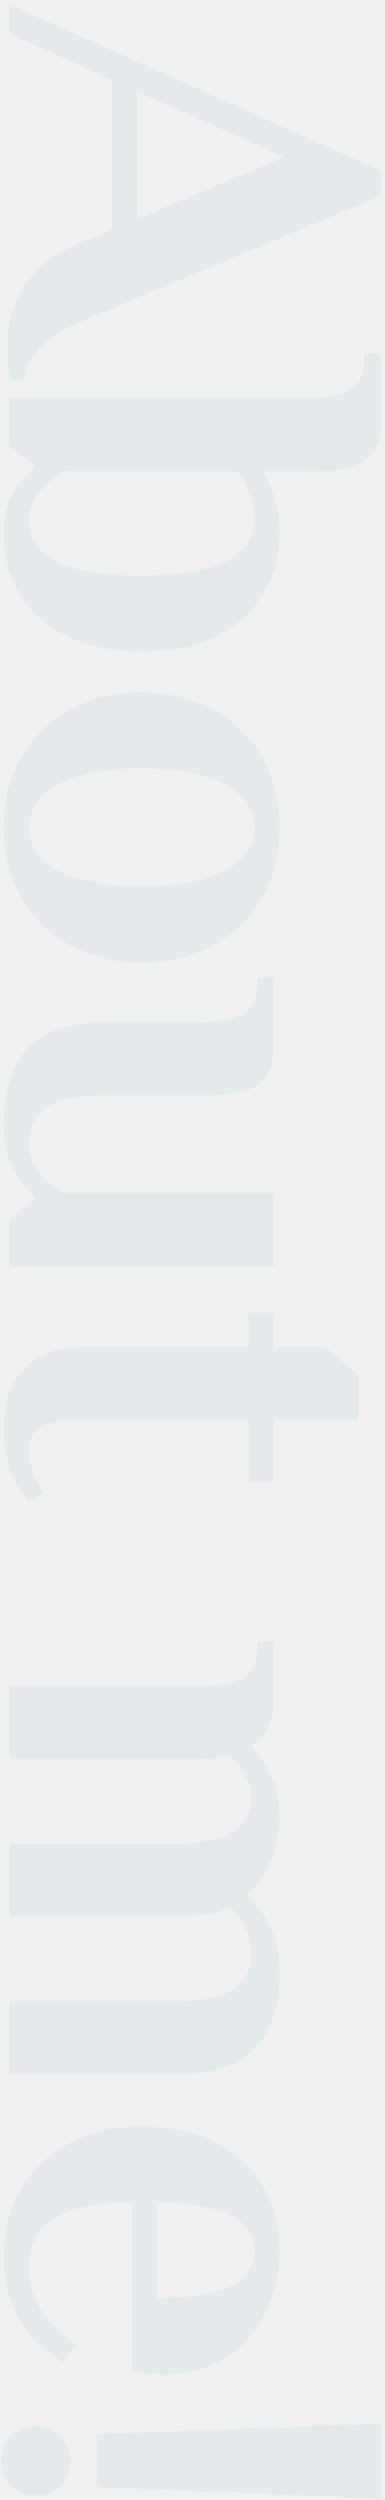
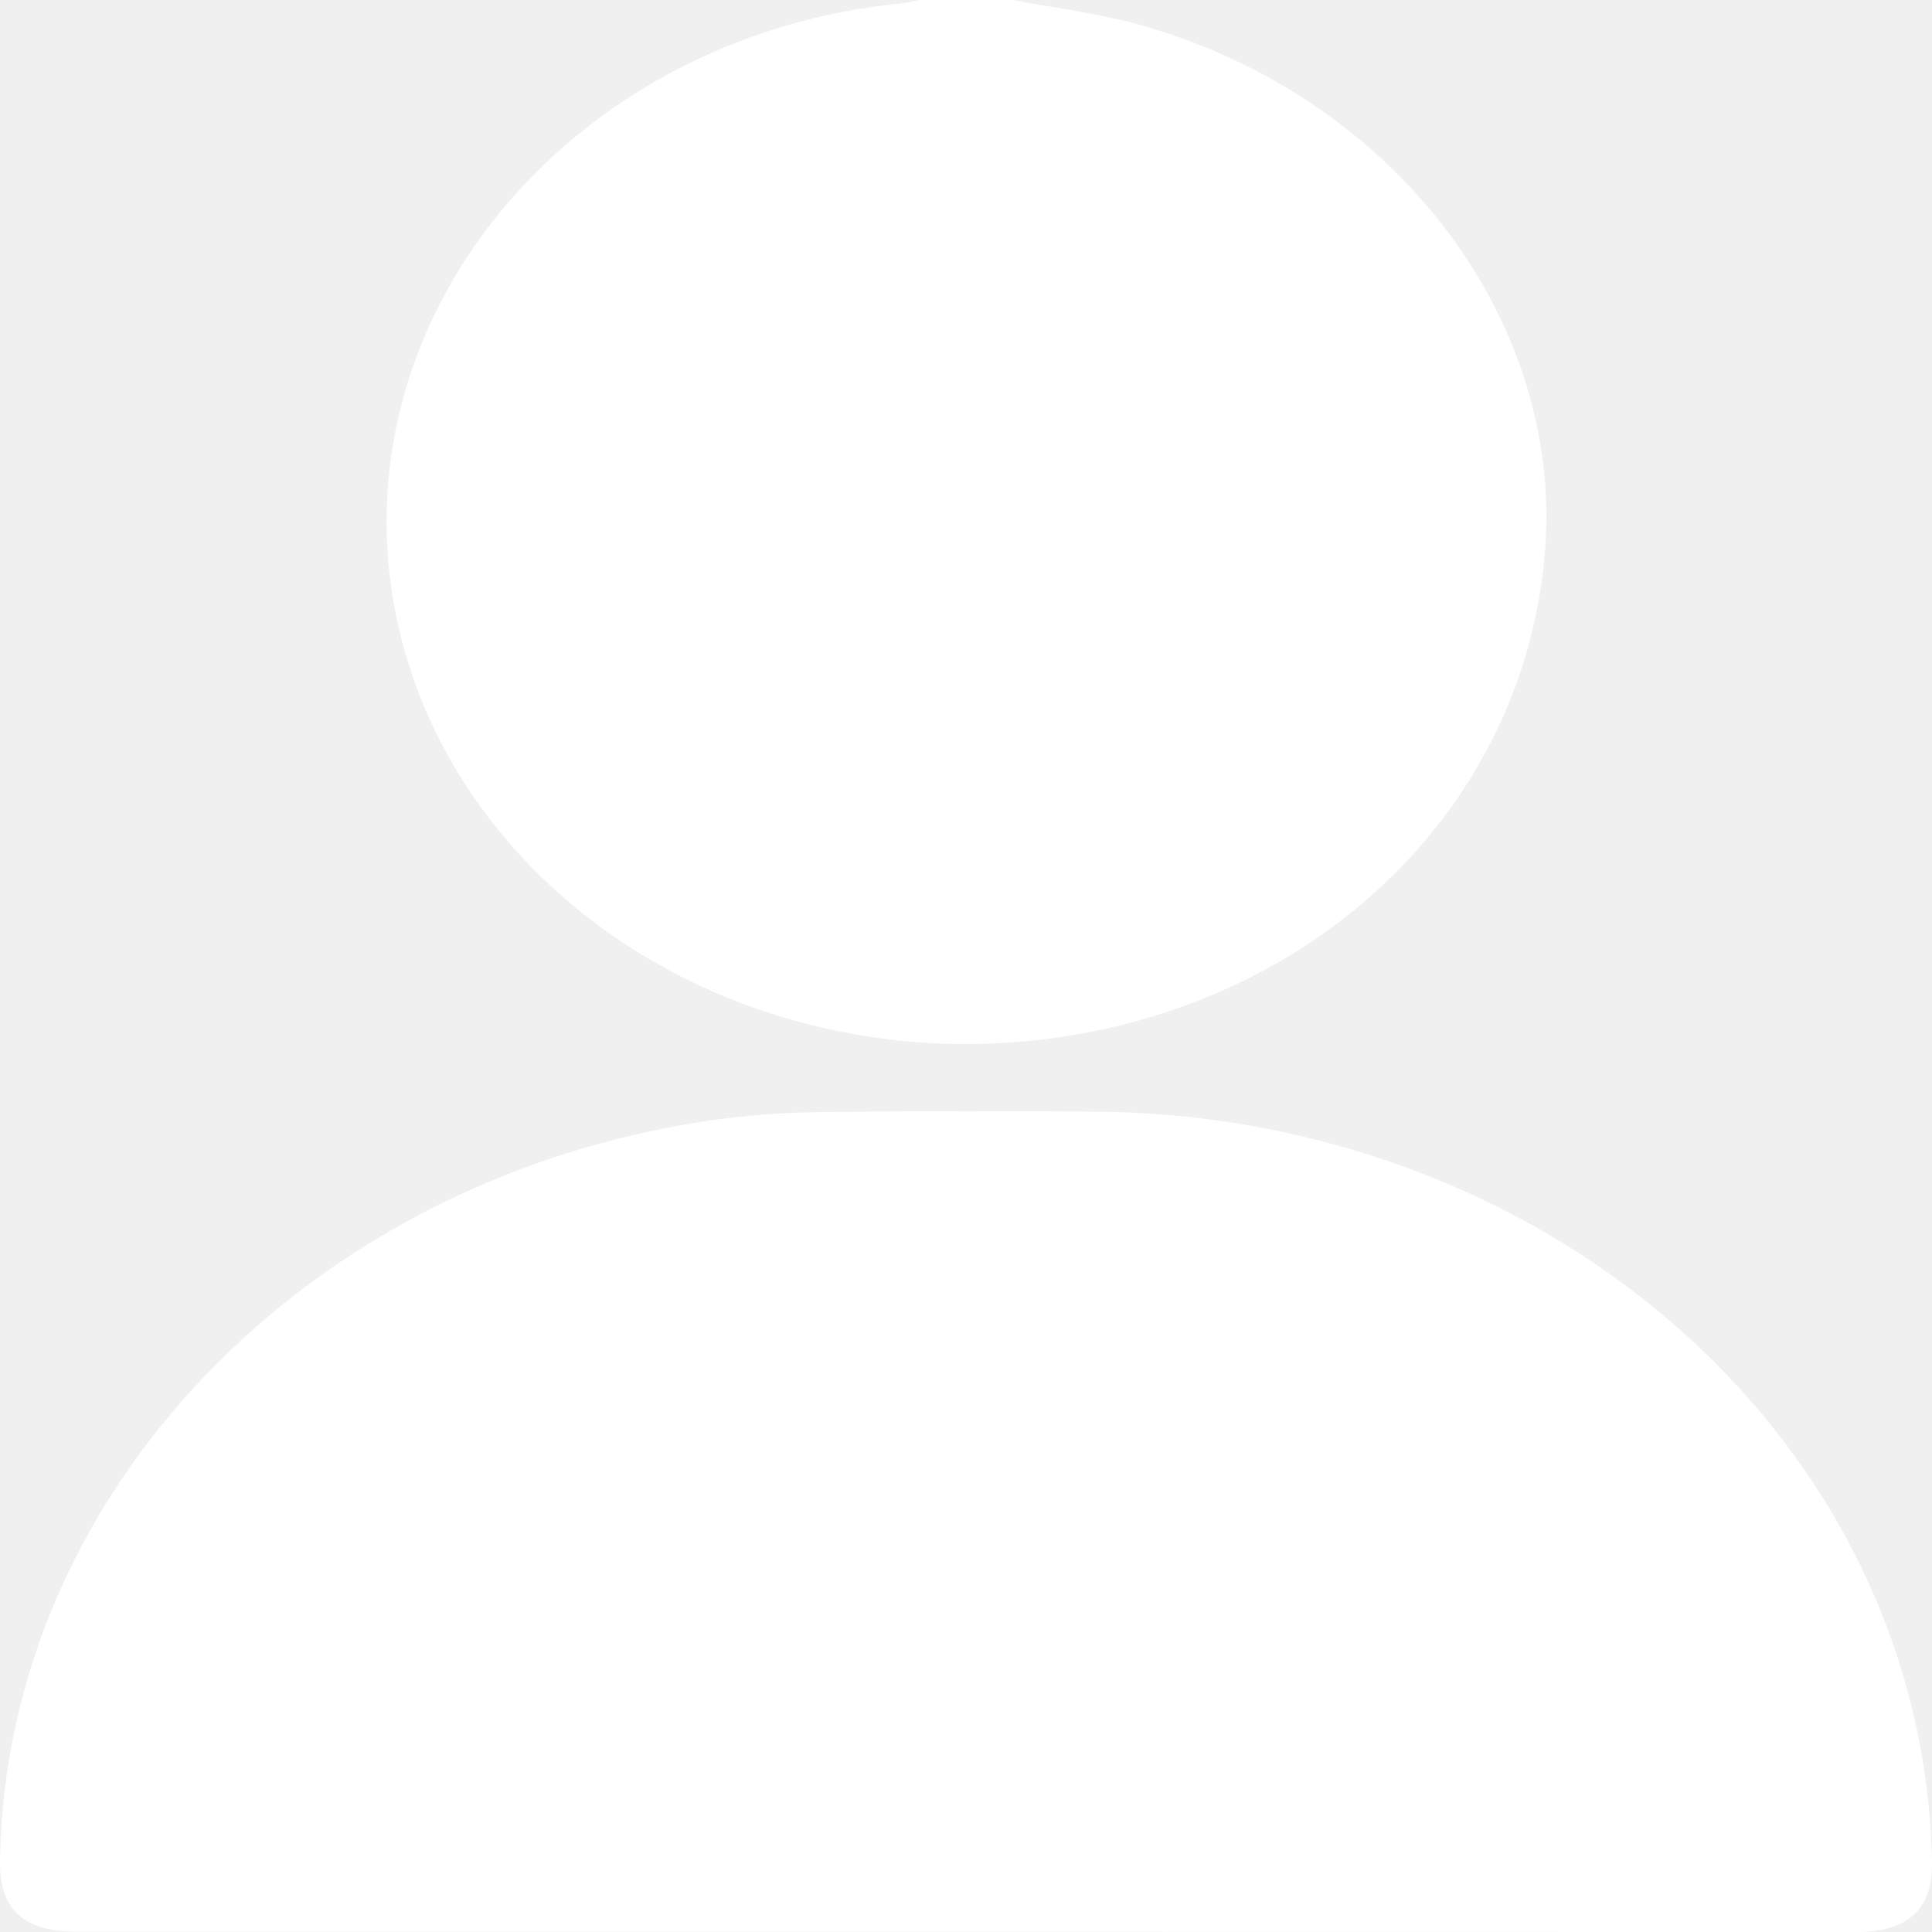
- <svg xmlns="http://www.w3.org/2000/svg" width="82" height="533" viewBox="0 0 82 533" fill="none">
-   <path d="M17.12 68.64C13.6 70.08 10.8 71.84 8.72 73.92C6.64 76 5.44 78.4 5.12 81.12L2.12 81.12C1.96 80.48 1.84 79.56 1.76 78.36C1.6 77.24 1.52 76.24 1.52 75.36C1.52 73.44 1.68 71.36 2 69.12C2.4 66.96 3.12 64.8 4.16 62.64C5.28 60.56 6.84 58.56 8.84 56.64C10.92 54.8 13.68 53.16 17.12 51.72L23.84 48.96L23.84 17.04L2 7.2L2 0.96L81.2 36.36L81.2 41.76L17.12 68.64ZM29.24 19.56L29.24 46.68L60.56 33.48L29.24 19.56ZM14 100.495C12.48 101.215 11.16 102.095 10.04 103.135C9.08 104.015 8.2 105.135 7.4 106.495C6.6 107.855 6.2 109.455 6.2 111.295C6.2 113.375 6.8 115.135 8 116.575C9.2 118.015 10.88 119.175 13.04 120.055C15.2 121.015 17.72 121.695 20.6 122.095C23.56 122.495 26.76 122.695 30.2 122.695C33.64 122.695 36.8 122.495 39.68 122.095C42.64 121.695 45.2 121.015 47.36 120.055C49.52 119.095 51.2 117.855 52.4 116.335C53.6 114.815 54.2 112.935 54.2 110.695C54.2 109.175 54 107.775 53.6 106.495C53.2 105.295 52.8 104.255 52.4 103.375C51.84 102.335 51.24 101.375 50.6 100.495L14 100.495ZM65.6 84.895C69.2 84.895 72.08 84.375 74.24 83.335C76.48 82.375 77.6 80.095 77.6 76.495L77.6 75.295L81.2 75.295L81.2 89.695C81.2 91.775 80.92 93.495 80.36 94.855C79.88 96.295 79.04 97.415 77.84 98.215C76.64 99.095 75.04 99.695 73.04 100.015C71.04 100.335 68.56 100.495 65.6 100.495L56 100.495C56.64 101.455 57.24 102.575 57.8 103.855C58.2 104.975 58.6 106.295 59 107.815C59.4 109.335 59.6 111.095 59.6 113.095C59.6 117.415 58.84 121.175 57.32 124.375C55.8 127.655 53.72 130.375 51.08 132.535C48.44 134.695 45.32 136.295 41.72 137.335C38.12 138.375 34.28 138.895 30.2 138.895C26.12 138.895 22.28 138.375 18.68 137.335C15.08 136.295 11.96 134.695 9.32 132.535C6.68 130.455 4.6 127.815 3.08 124.615C1.56 121.495 0.8 117.855 0.8 113.695C0.8 111.295 1.12 109.215 1.76 107.455C2.4 105.695 3.16 104.255 4.04 103.135C5 101.775 6.12 100.695 7.4 99.895L7.4 99.295L2 95.095L2 84.895L65.6 84.895ZM30.2 189.04C33.64 189.04 36.8 188.76 39.68 188.2C42.64 187.72 45.2 186.96 47.36 185.92C49.52 184.88 51.2 183.56 52.4 181.96C53.6 180.36 54.2 178.52 54.2 176.44C54.2 174.36 53.6 172.52 52.4 170.92C51.2 169.32 49.52 168 47.36 166.96C45.2 165.92 42.64 165.12 39.68 164.56C36.8 164.08 33.64 163.84 30.2 163.84C26.76 163.84 23.56 164.08 20.6 164.56C17.72 165.12 15.2 165.92 13.04 166.96C10.88 168 9.2 169.32 8 170.92C6.8 172.52 6.2 174.36 6.2 176.44C6.2 178.52 6.8 180.36 8 181.96C9.2 183.56 10.88 184.88 13.04 185.92C15.2 186.96 17.72 187.72 20.6 188.2C23.56 188.76 26.76 189.04 30.2 189.04ZM30.2 147.64C34.28 147.64 38.12 148.28 41.72 149.56C45.32 150.92 48.44 152.84 51.08 155.32C53.72 157.8 55.8 160.8 57.32 164.32C58.84 167.92 59.6 171.96 59.6 176.44C59.6 180.92 58.84 184.92 57.32 188.44C55.8 192.04 53.72 195.08 51.08 197.56C48.44 200.04 45.32 201.92 41.72 203.2C38.12 204.56 34.28 205.24 30.2 205.24C26.12 205.24 22.28 204.56 18.68 203.2C15.08 201.92 11.96 200.04 9.32 197.56C6.68 195.08 4.6 192.04 3.08 188.44C1.56 184.92 0.8 180.92 0.8 176.44C0.8 171.96 1.56 167.92 3.08 164.32C4.6 160.8 6.68 157.8 9.32 155.32C11.96 152.84 15.08 150.92 18.68 149.56C22.28 148.28 26.12 147.64 30.2 147.64ZM42.8 217.931C46.4 217.931 49.28 217.411 51.44 216.371C53.68 215.411 54.8 213.131 54.8 209.531L54.8 208.331L58.4 208.331L58.4 222.731C58.4 224.811 58.12 226.531 57.56 227.891C57.08 229.331 56.24 230.451 55.04 231.251C53.84 232.131 52.24 232.731 50.24 233.051C48.24 233.371 45.76 233.531 42.8 233.531L22.76 233.531C16.6 233.531 12.28 234.411 9.8 236.171C7.4 237.931 6.2 240.451 6.2 243.731C6.2 245.571 6.6 247.131 7.4 248.411C8.2 249.771 9.08 250.891 10.04 251.771C11.16 252.811 12.48 253.731 14 254.531L58.4 254.531L58.4 270.131L2 270.131L2 259.931L7.4 255.731L7.4 255.131C6.12 253.931 5 252.611 4.04 251.171C3.16 249.891 2.4 248.331 1.76 246.491C1.12 244.651 0.8 242.531 0.8 240.131C0.8 232.611 2.52 227.011 5.96 223.331C9.48 219.731 15.12 217.931 22.88 217.931L42.8 217.931ZM58.4 302.703L58.4 315.903L53 315.903L53 302.703L17.6 302.703C13.12 302.703 10.08 303.223 8.48 304.263C6.96 305.383 6.2 306.943 6.2 308.943C6.2 310.223 6.36 311.423 6.68 312.543C7 313.743 7.36 314.783 7.76 315.663C8.24 316.623 8.8 317.543 9.44 318.423L6.08 320.103C5.12 319.063 4.24 317.823 3.44 316.383C2.8 315.103 2.2 313.463 1.64 311.463C1.08 309.543 0.8 307.223 0.8 304.503C0.8 299.063 2.28 294.783 5.24 291.663C8.2 288.623 12.56 287.103 18.32 287.103L53 287.103L53 279.903L58.4 279.903L58.4 287.103L69.2 287.103L76.4 293.103L76.4 302.703L58.4 302.703ZM53.84 372.485C55.12 373.925 56.4 375.885 57.68 378.365C58.96 380.925 59.6 384.005 59.6 387.605C59.6 389.845 59.32 391.885 58.76 393.725C58.28 395.565 57.68 397.165 56.96 398.525C56.24 399.965 55.48 401.125 54.68 402.005C53.96 402.965 53.32 403.685 52.76 404.165C54.52 405.765 56.08 407.845 57.44 410.405C58.88 412.965 59.6 416.565 59.6 421.205C59.6 427.845 57.84 433.005 54.32 436.685C50.88 440.365 45.28 442.205 37.52 442.205L2 442.205L2 426.605L37.64 426.605C43.48 426.605 47.6 425.685 50 423.845C52.4 422.005 53.6 419.725 53.6 417.005C53.6 414.765 53.16 412.725 52.28 410.885C51.4 409.125 50.32 407.725 49.04 406.685C48.32 407.005 47.44 407.325 46.4 407.645C45.52 407.885 44.32 408.085 42.8 408.245C41.36 408.485 39.6 408.605 37.52 408.605L2 408.605L2 393.005L37.64 393.005C43.48 393.005 47.6 392.085 50 390.245C52.4 388.405 53.6 386.125 53.6 383.405C53.6 381.565 53.04 379.765 51.92 378.005C50.88 376.245 49.84 374.965 48.8 374.165C48.32 374.245 47.76 374.365 47.12 374.525C46.56 374.685 45.88 374.805 45.08 374.885C44.28 374.965 43.4 375.005 42.44 375.005L2 375.005L2 359.405L42.8 359.405C44.56 359.405 46.16 359.285 47.6 359.045C49.12 358.885 50.4 358.525 51.44 357.965C52.56 357.405 53.4 356.565 53.96 355.445C54.52 354.325 54.8 352.885 54.8 351.125L54.8 349.925L58.4 349.925L58.4 361.805C58.4 364.205 58.04 366.285 57.32 368.045C56.68 369.805 55.52 371.125 53.84 372.005L53.84 372.485ZM6.2 482.785C6.2 486.945 7.16 490.305 9.08 492.865C11 495.505 13.36 497.865 16.16 499.945L13.4 503.665C12.04 502.785 10.6 501.705 9.08 500.425C7.64 499.225 6.28 497.705 5 495.865C3.8 494.105 2.8 491.985 2 489.505C1.2 487.105 0.8 484.265 0.8 480.985C0.8 476.745 1.52 472.905 2.96 469.465C4.48 466.105 6.56 463.225 9.2 460.825C11.84 458.425 14.92 456.585 18.44 455.305C22.04 454.025 25.96 453.385 30.2 453.385C35 453.385 39.24 454.065 42.92 455.425C46.6 456.785 49.64 458.625 52.04 460.945C54.52 463.345 56.4 466.145 57.68 469.345C58.96 472.545 59.6 476.025 59.6 479.785C59.6 483.545 59 487.025 57.8 490.225C56.68 493.425 55.08 496.185 53 498.505C50.92 500.905 48.4 502.785 45.44 504.145C42.48 505.505 39.2 506.185 35.6 506.185C34.72 506.185 33.8 506.145 32.84 506.065C31.96 506.065 31.16 506.025 30.44 505.945C29.56 505.865 28.76 505.785 28.04 505.705L28.04 469.585C20.12 469.585 14.48 470.785 11.12 473.185C7.84 475.665 6.2 478.865 6.2 482.785ZM33.44 489.985C37.44 489.985 40.76 489.705 43.4 489.145C46.04 488.665 48.16 487.985 49.76 487.105C51.36 486.225 52.48 485.145 53.12 483.865C53.84 482.665 54.2 481.305 54.2 479.785C54.2 478.425 53.84 477.105 53.12 475.825C52.48 474.625 51.36 473.545 49.76 472.585C48.16 471.705 46.04 470.985 43.4 470.425C40.76 469.865 37.44 469.585 33.44 469.585L33.44 489.985ZM20.6 530.28L20.6 519L81.2 516.72L81.2 532.68L20.6 530.28ZM7.64 531.96C5.48 531.96 3.72 531.32 2.36 530.04C1 528.76 0.32 526.96 0.32 524.64C0.32 522.32 1 520.52 2.36 519.24C3.72 517.96 5.48 517.32 7.64 517.32C9.8 517.32 11.56 517.96 12.92 519.24C14.28 520.52 14.96 522.32 14.96 524.64C14.96 526.96 14.28 528.76 12.92 530.04C11.56 531.32 9.8 531.96 7.64 531.96Z" fill="#A4CADA" fill-opacity="0.15" />
+ <svg xmlns="http://www.w3.org/2000/svg" width="25" height="25" viewBox="0 0 25 25" fill="none">
+   <path d="M13.111 0C13.678 0.11 14.264 0.179 14.81 0.339C18.079 1.282 20.255 4.18 19.988 7.187C19.706 10.391 17.153 12.921 13.701 13.423C12.692 13.57 11.66 13.53 10.669 13.305C9.678 13.08 8.748 12.675 7.937 12.114C7.126 11.553 6.451 10.849 5.953 10.044C5.455 9.24 5.145 8.352 5.041 7.436C4.624 3.756 7.605 0.435 11.675 0.043C11.747 0.033 11.819 0.018 11.889 0H13.111Z" fill="white" />
+   <path d="M12.502 24.997H1.004C0.302 24.997 -0.009 24.711 0 24.078C0.07 19.327 3.964 15.263 9.187 14.499C9.662 14.431 10.143 14.395 10.624 14.39C11.827 14.375 13.03 14.373 14.234 14.385C16.598 14.413 18.889 15.133 20.759 16.436C22.63 17.739 23.98 19.555 24.606 21.61C24.852 22.423 24.985 23.26 25 24.103C25.01 24.703 24.688 25 24.027 25L12.502 24.997Z" fill="white" />
</svg>
